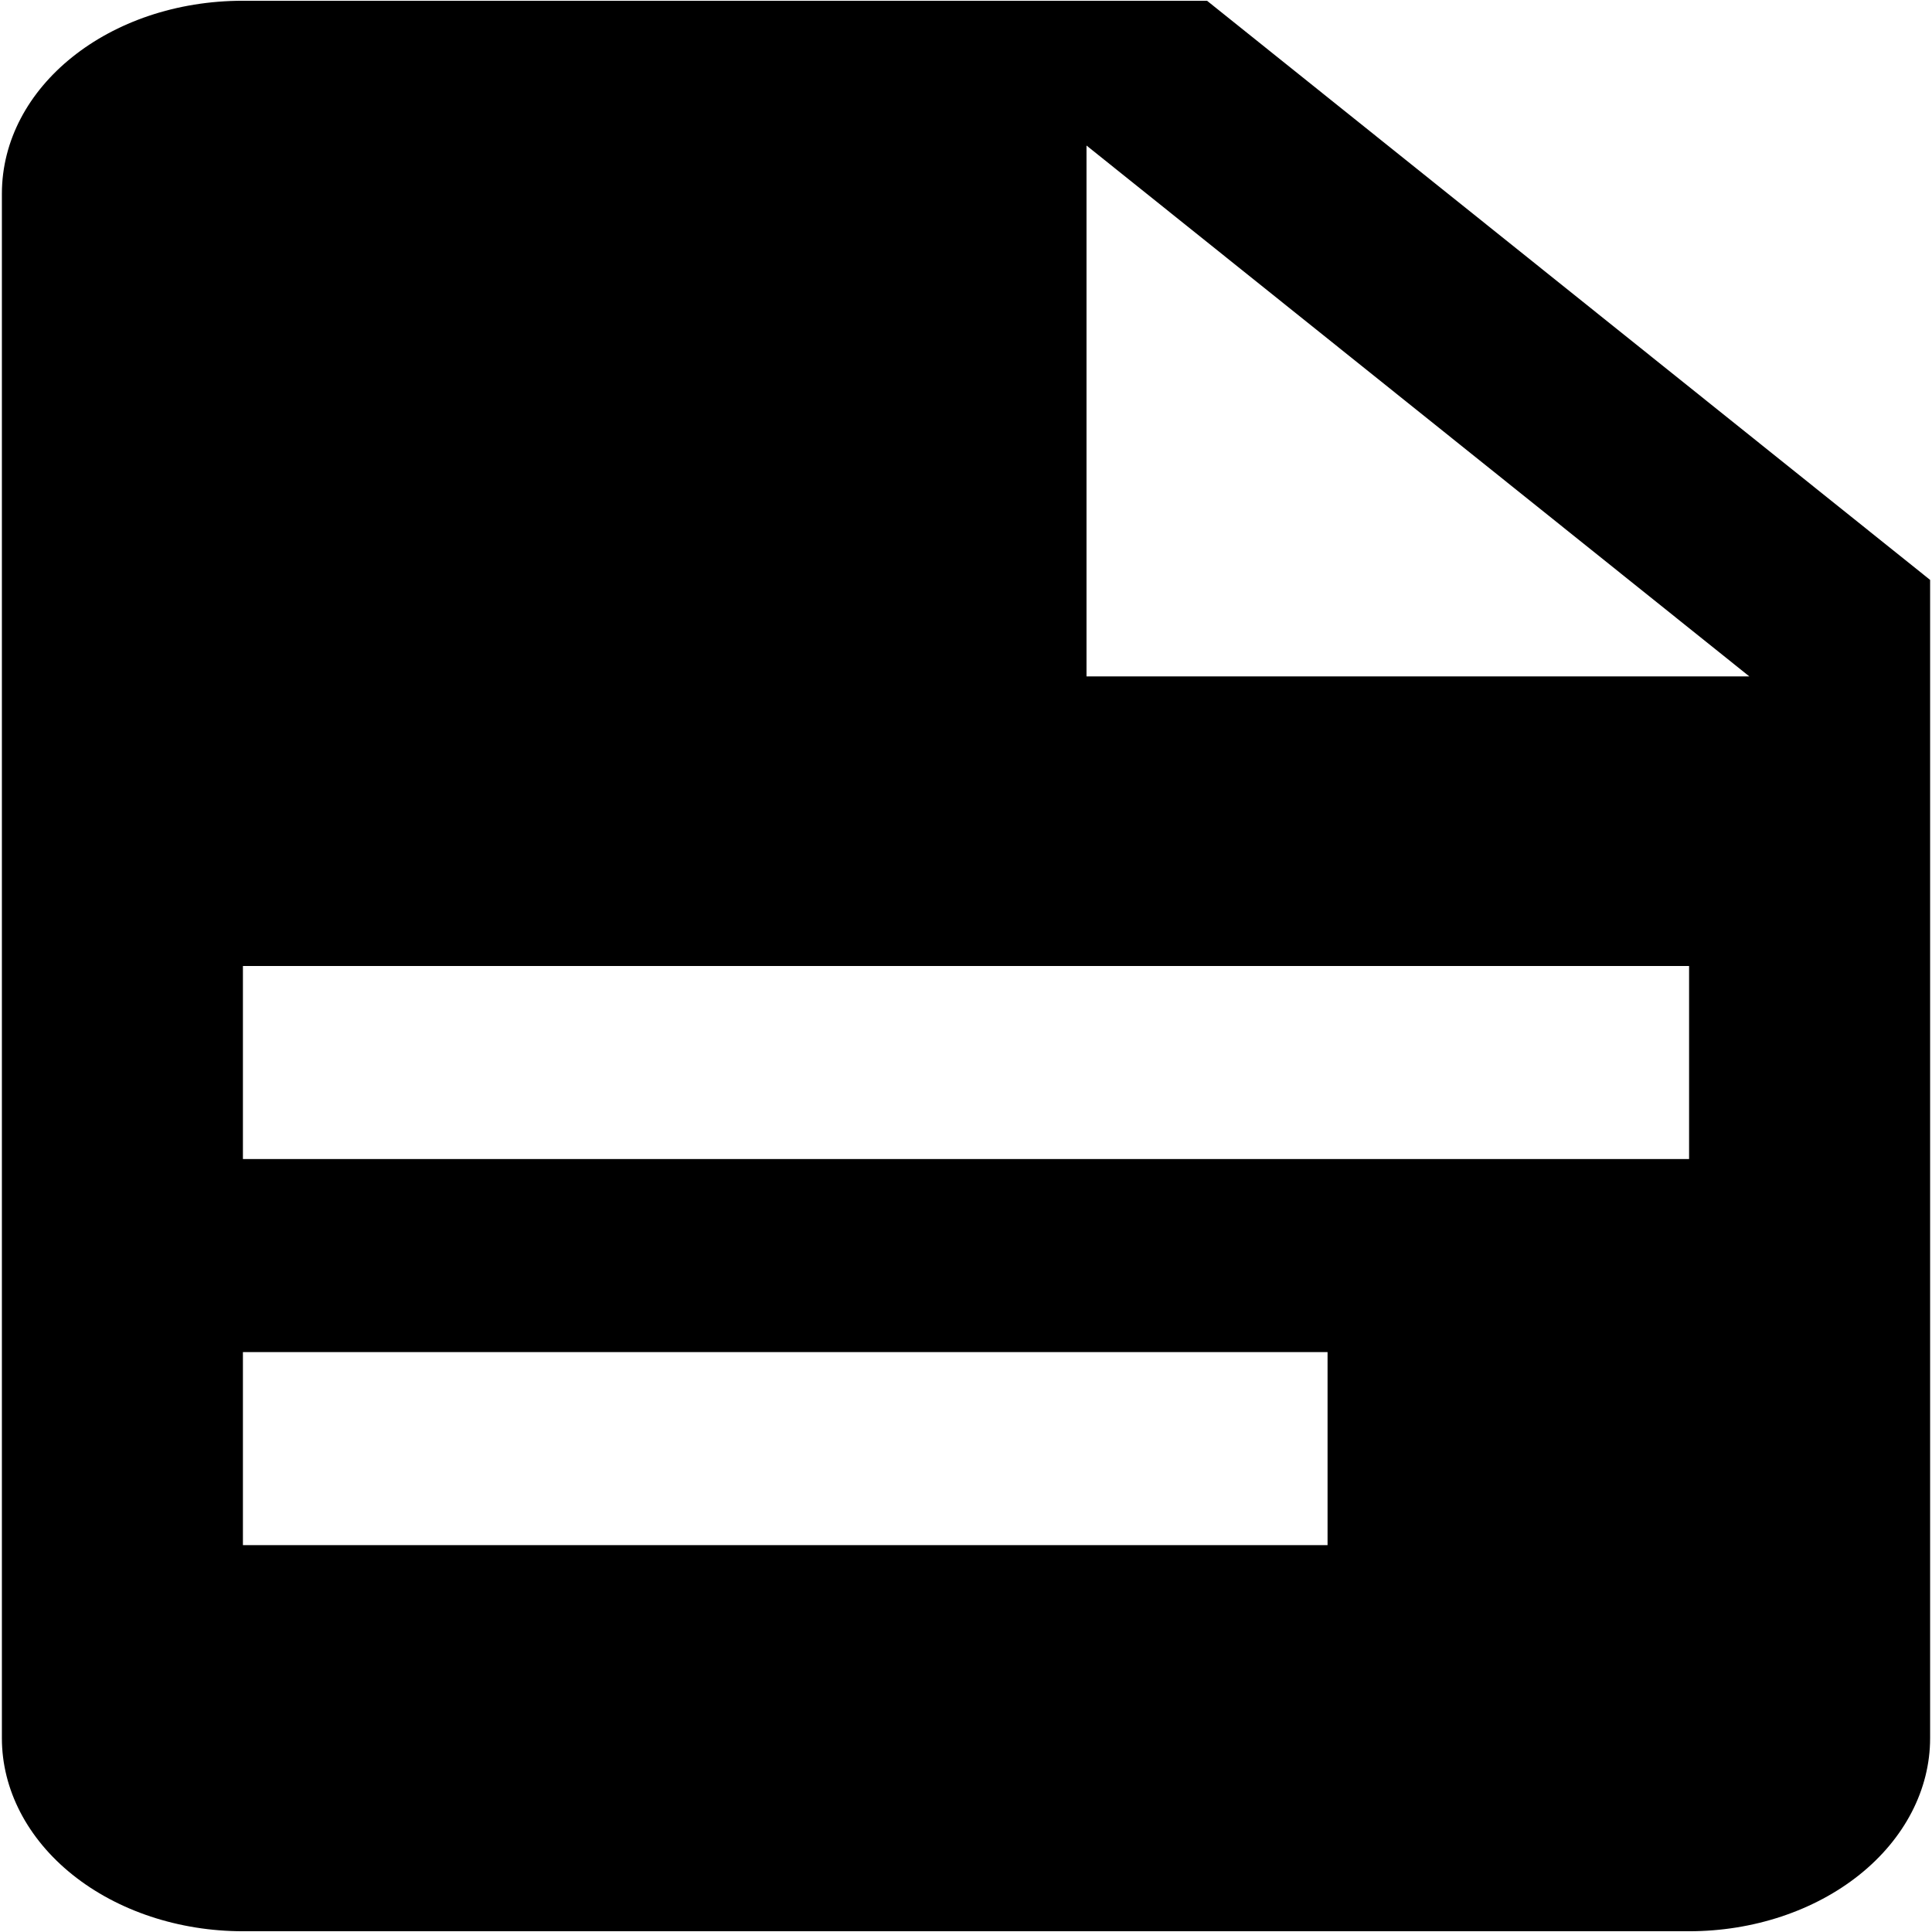
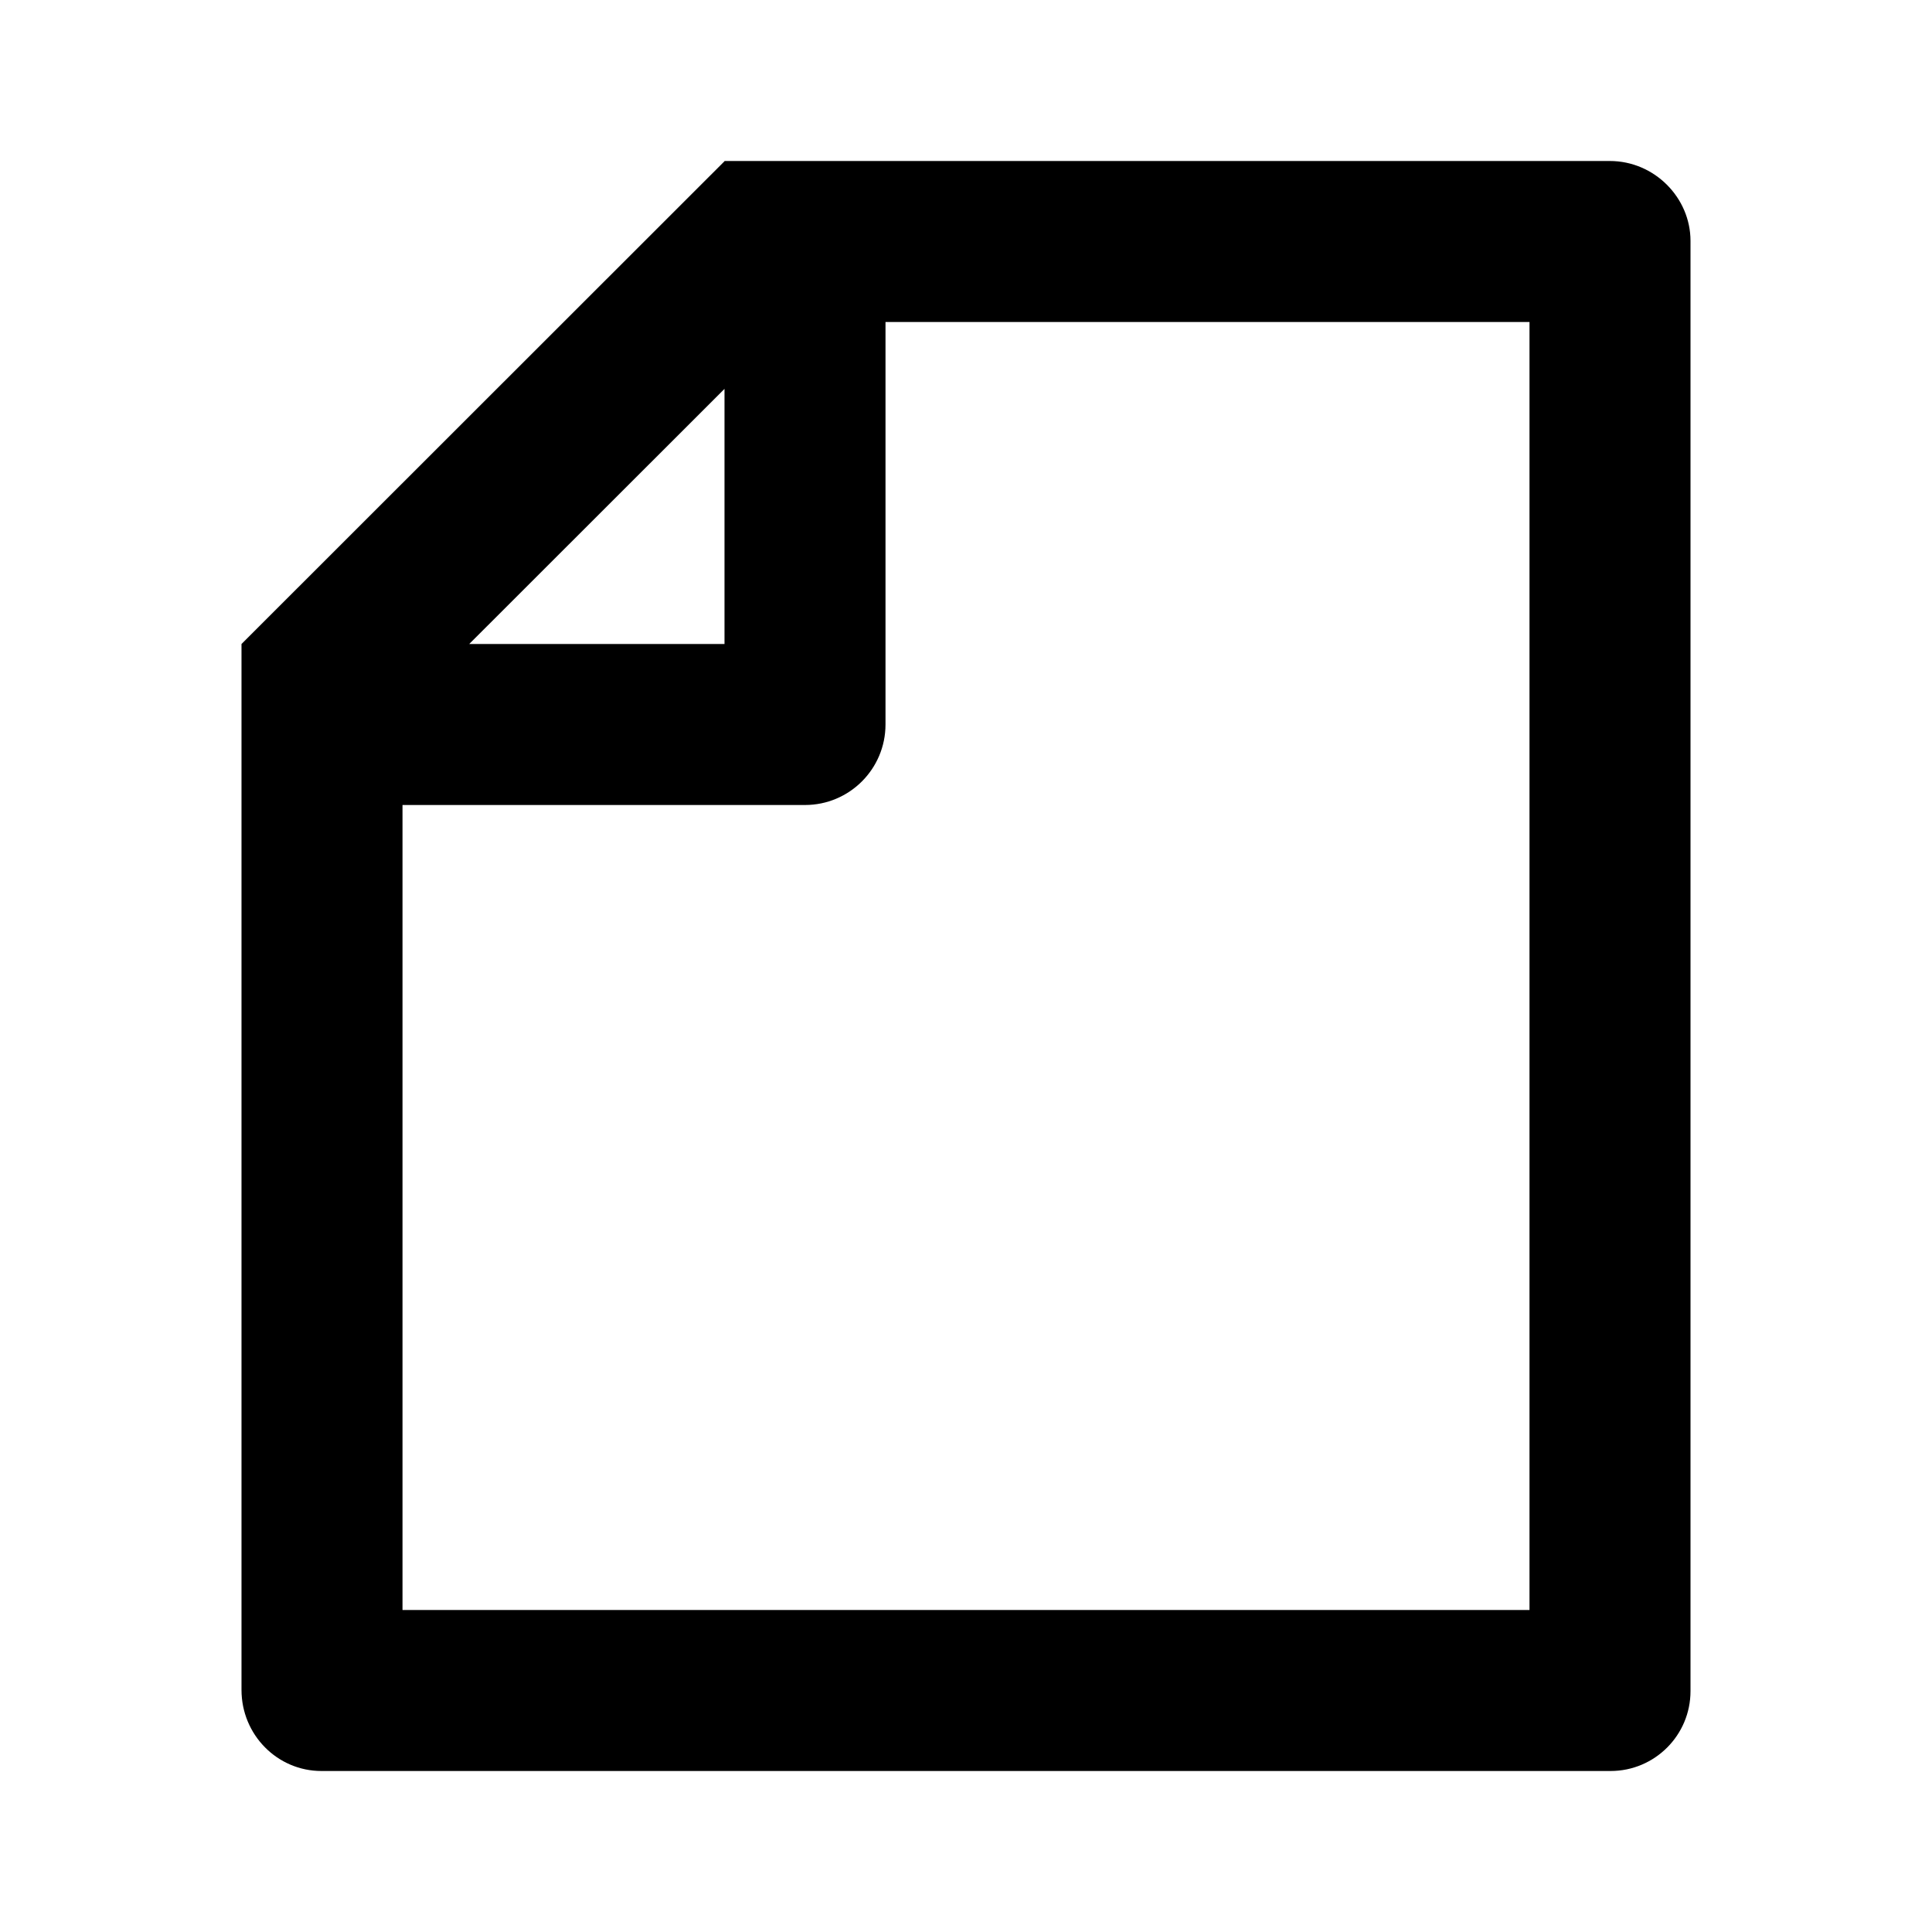
- <svg xmlns="http://www.w3.org/2000/svg" width="128" height="128">
-   <path d="M71.984 44.815H115.9L71.984 9.642v35.173zM16.094.05h63.875l47.906 38.37v76.74c0 3.392-1.682 6.645-4.677 9.044-2.995 2.399-7.056 3.746-11.292 3.746H16.094c-4.236 0-8.297-1.347-11.292-3.746-2.995-2.399-4.677-5.652-4.677-9.044V12.84C.125 5.742 7.23.05 16.094.05zm71.86 102.32V89.58h-71.86v12.79h71.86zm23.952-25.58V64H16.094v12.79h95.812z" />
+ <svg xmlns="http://www.w3.org/2000/svg" viewBox="0 0 24 24" fill="currentColor">
+   <path d="M9 2.003V2H19.998C20.551 2 21 2.455 21 2.992V21.008C21 21.556 20.555 22 20.007 22H3.993C3.445 22 3 21.55 3 20.993V8L9 2.003ZM5.829 8H9V4.831L5.829 8ZM11 4V9C11 9.552 10.552 10 10 10H5V20H19V4H11Z" />
</svg>
